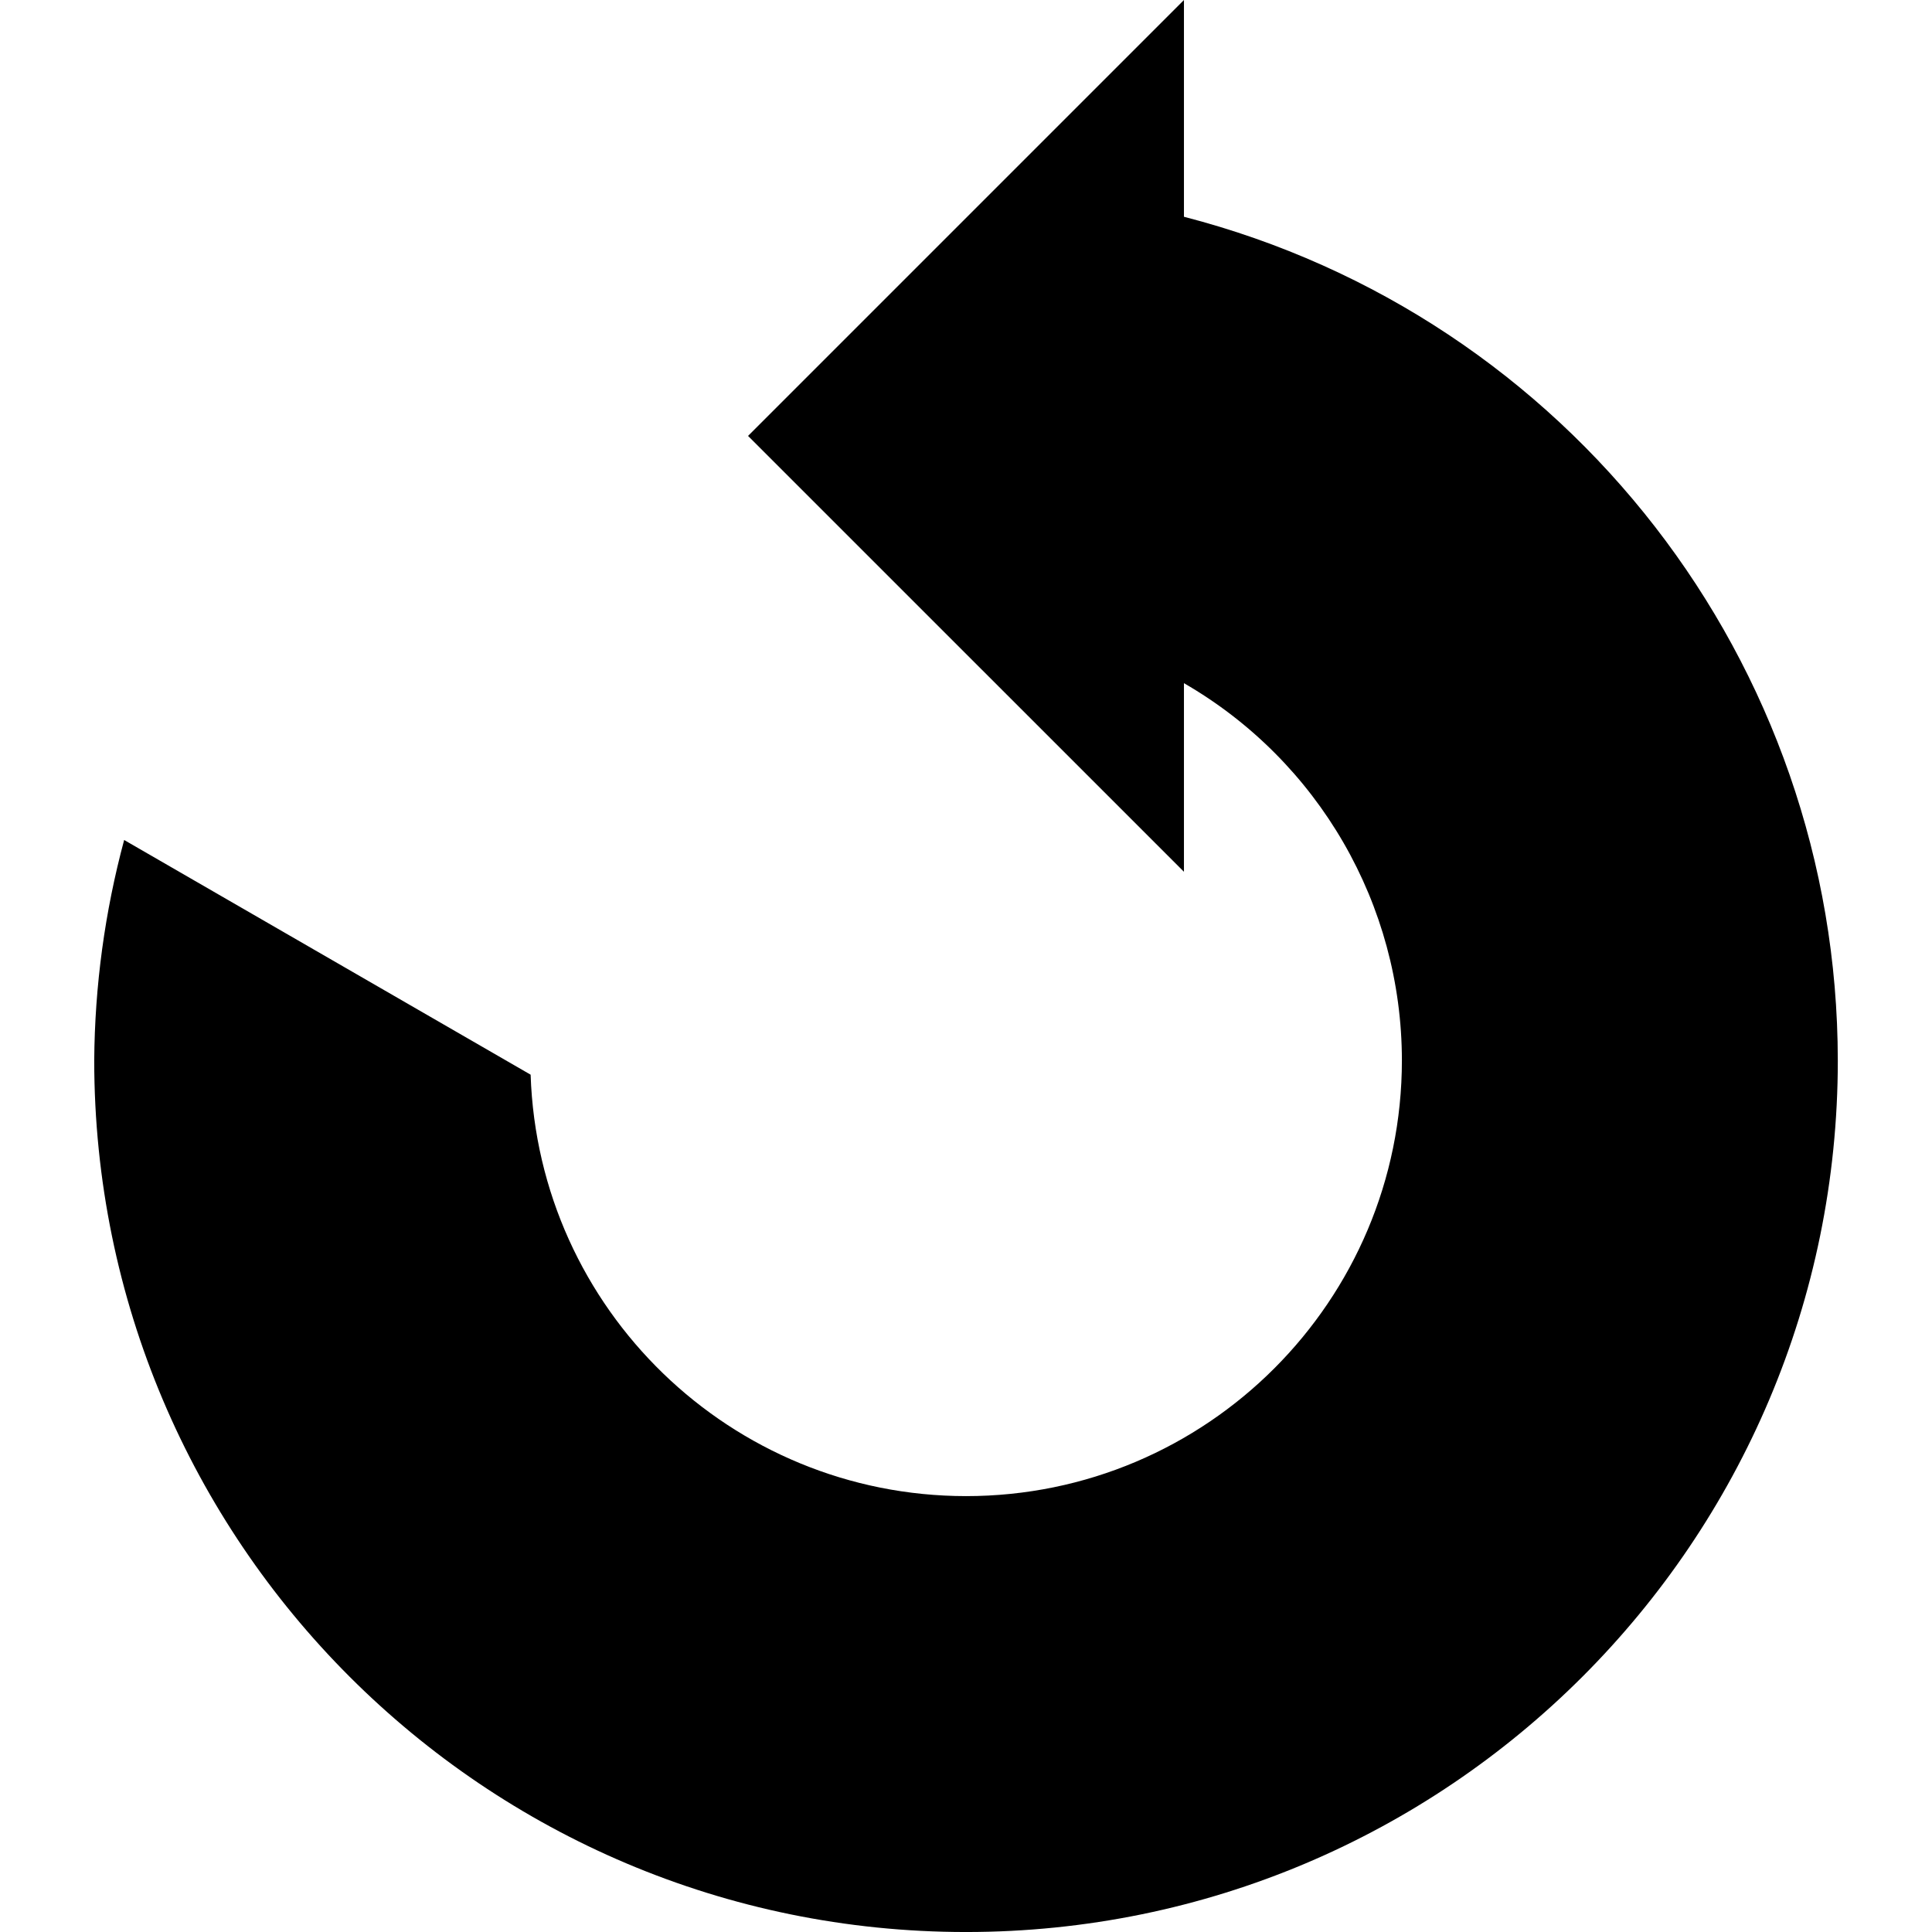
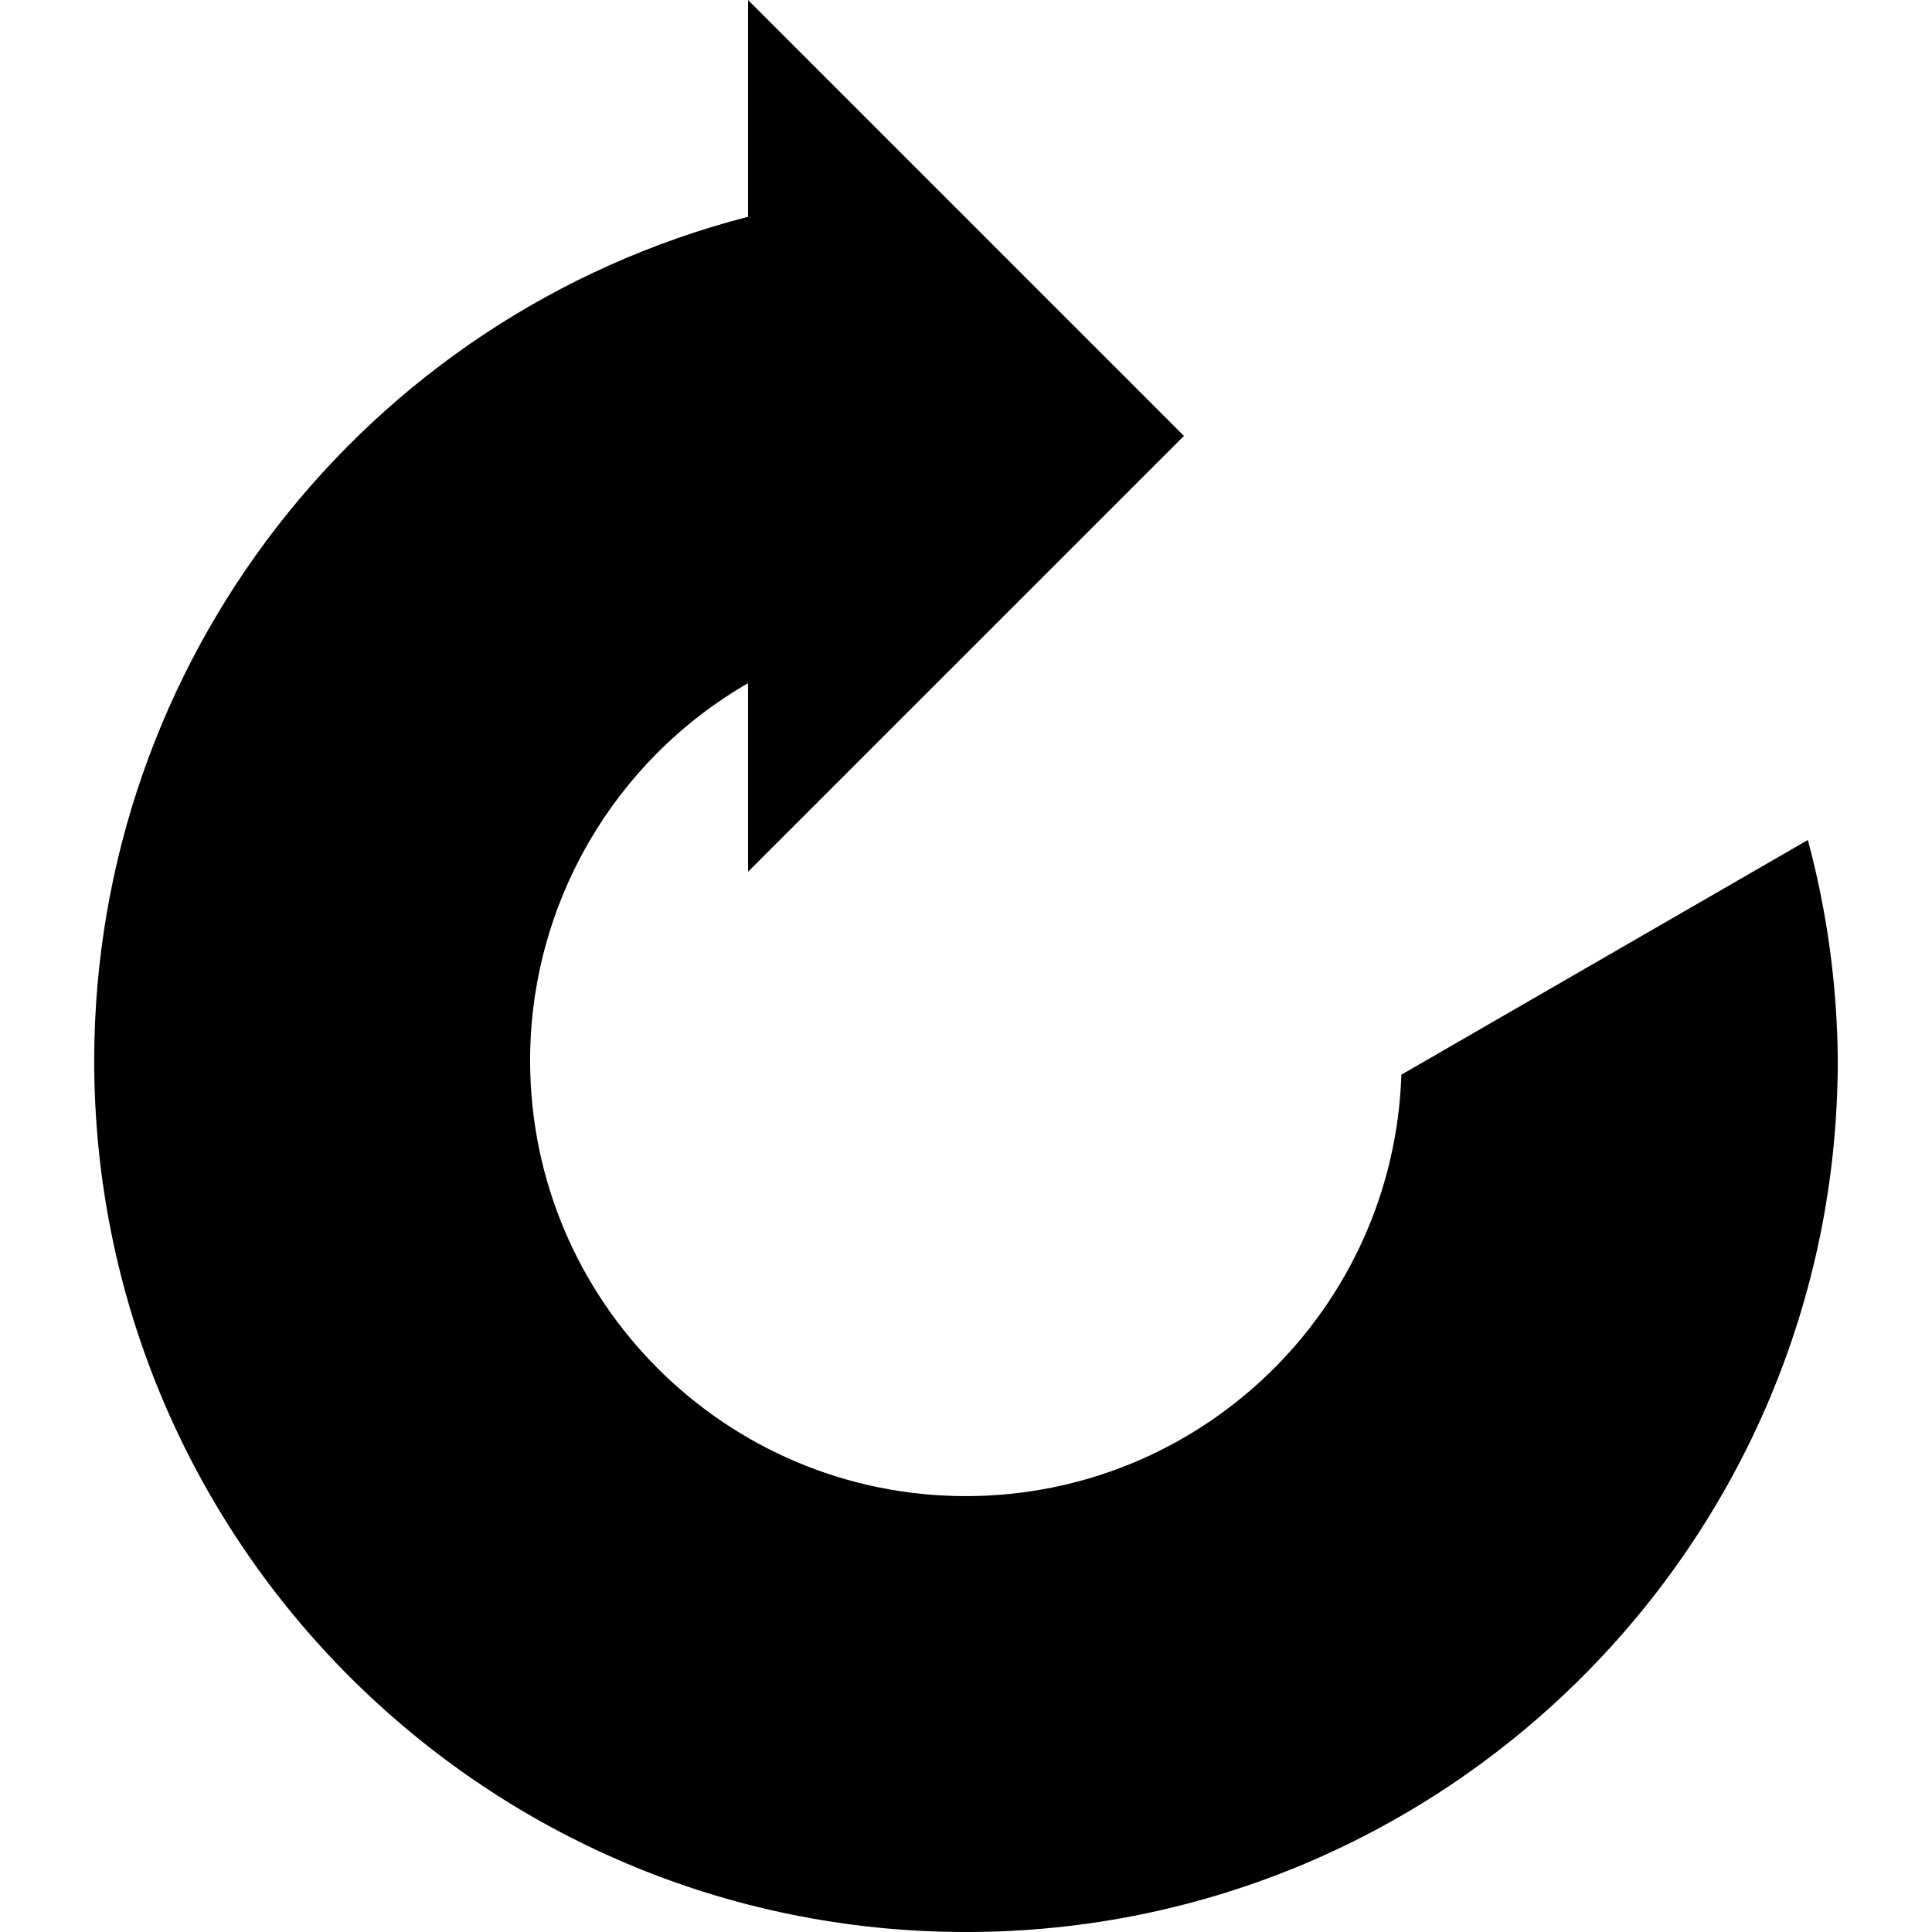
<svg xmlns="http://www.w3.org/2000/svg" width="100" height="100" viewBox="0 0 100 100" id="svg12670" version="1.1">
  <defs id="defs12672" />
  <g id="layer1" transform="translate(0,-952.3622)">
-     <path style="opacity:1;fill-opacity:1;stroke:none;stroke-width:1;stroke-miterlimit:4;stroke-dasharray:none;stroke-opacity:1" d="m 95.124,1007.239 a 45.124,45.124 0 0 0 -33.843,-43.657 l 0,-11.219 -22.562,22.562 22.562,22.56 0,-9.762 a 22.562,22.562 0 0 1 11.281,19.516 22.562,22.562 0 0 1 -22.562,22.562 22.562,22.562 0 0 1 -22.535,-21.813 l -21.039,-12.148 a 45.124,45.124 0 0 0 -1.549,11.399 45.124,45.124 0 0 0 45.124,45.124 45.124,45.124 0 0 0 45.124,-45.124 z" id="path13220" />
+     <path style="opacity:1;fill-opacity:1;stroke:none;stroke-width:1;stroke-miterlimit:4;stroke-dasharray:none;stroke-opacity:1" d="m 4.876,1007.239 a 45.124,45.124 0 0 1 33.843,-43.657 l 0,-11.219 22.562,22.562 -22.562,22.56 0,-9.762 a 22.562,22.562 0 0 0 -11.281,19.516 22.562,22.562 0 0 0 22.562,22.562 22.562,22.562 0 0 0 22.535,-21.813 l 21.039,-12.148 a 45.124,45.124 0 0 1 1.549,11.399 45.124,45.124 0 0 1 -45.124,45.124 45.124,45.124 0 0 1 -45.124,-45.124 z" id="path13220" />
  </g>
</svg>
